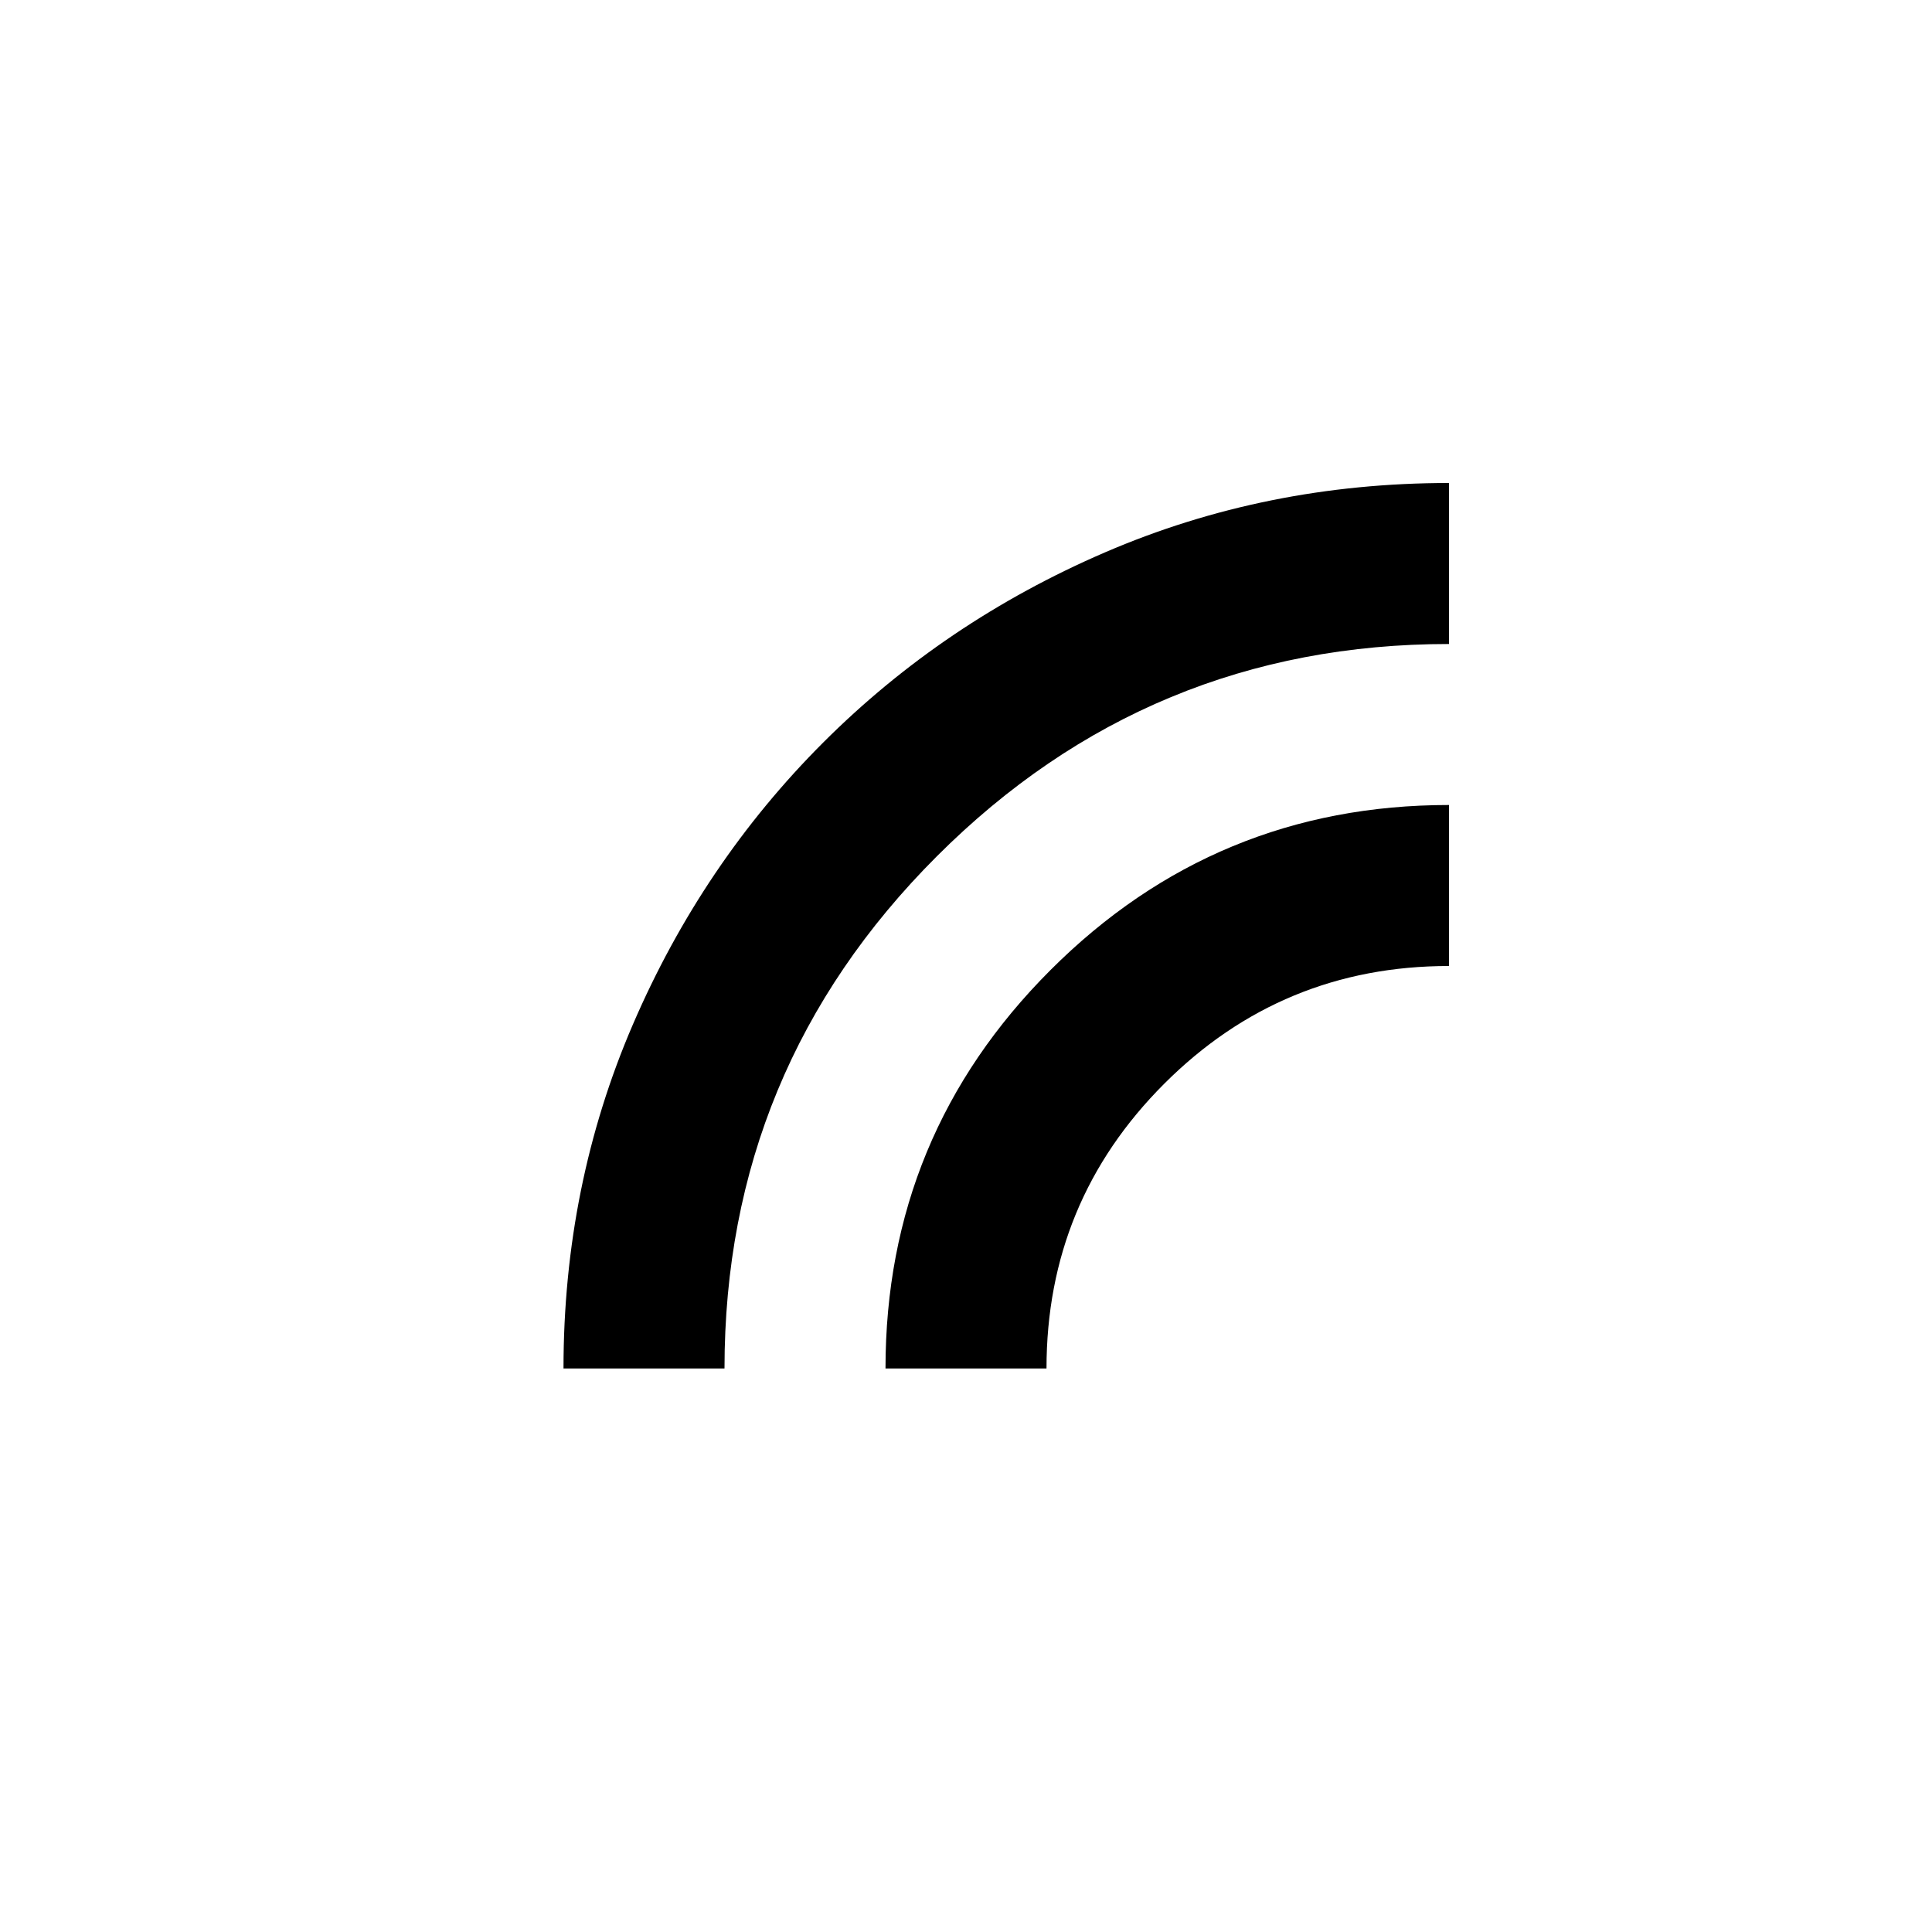
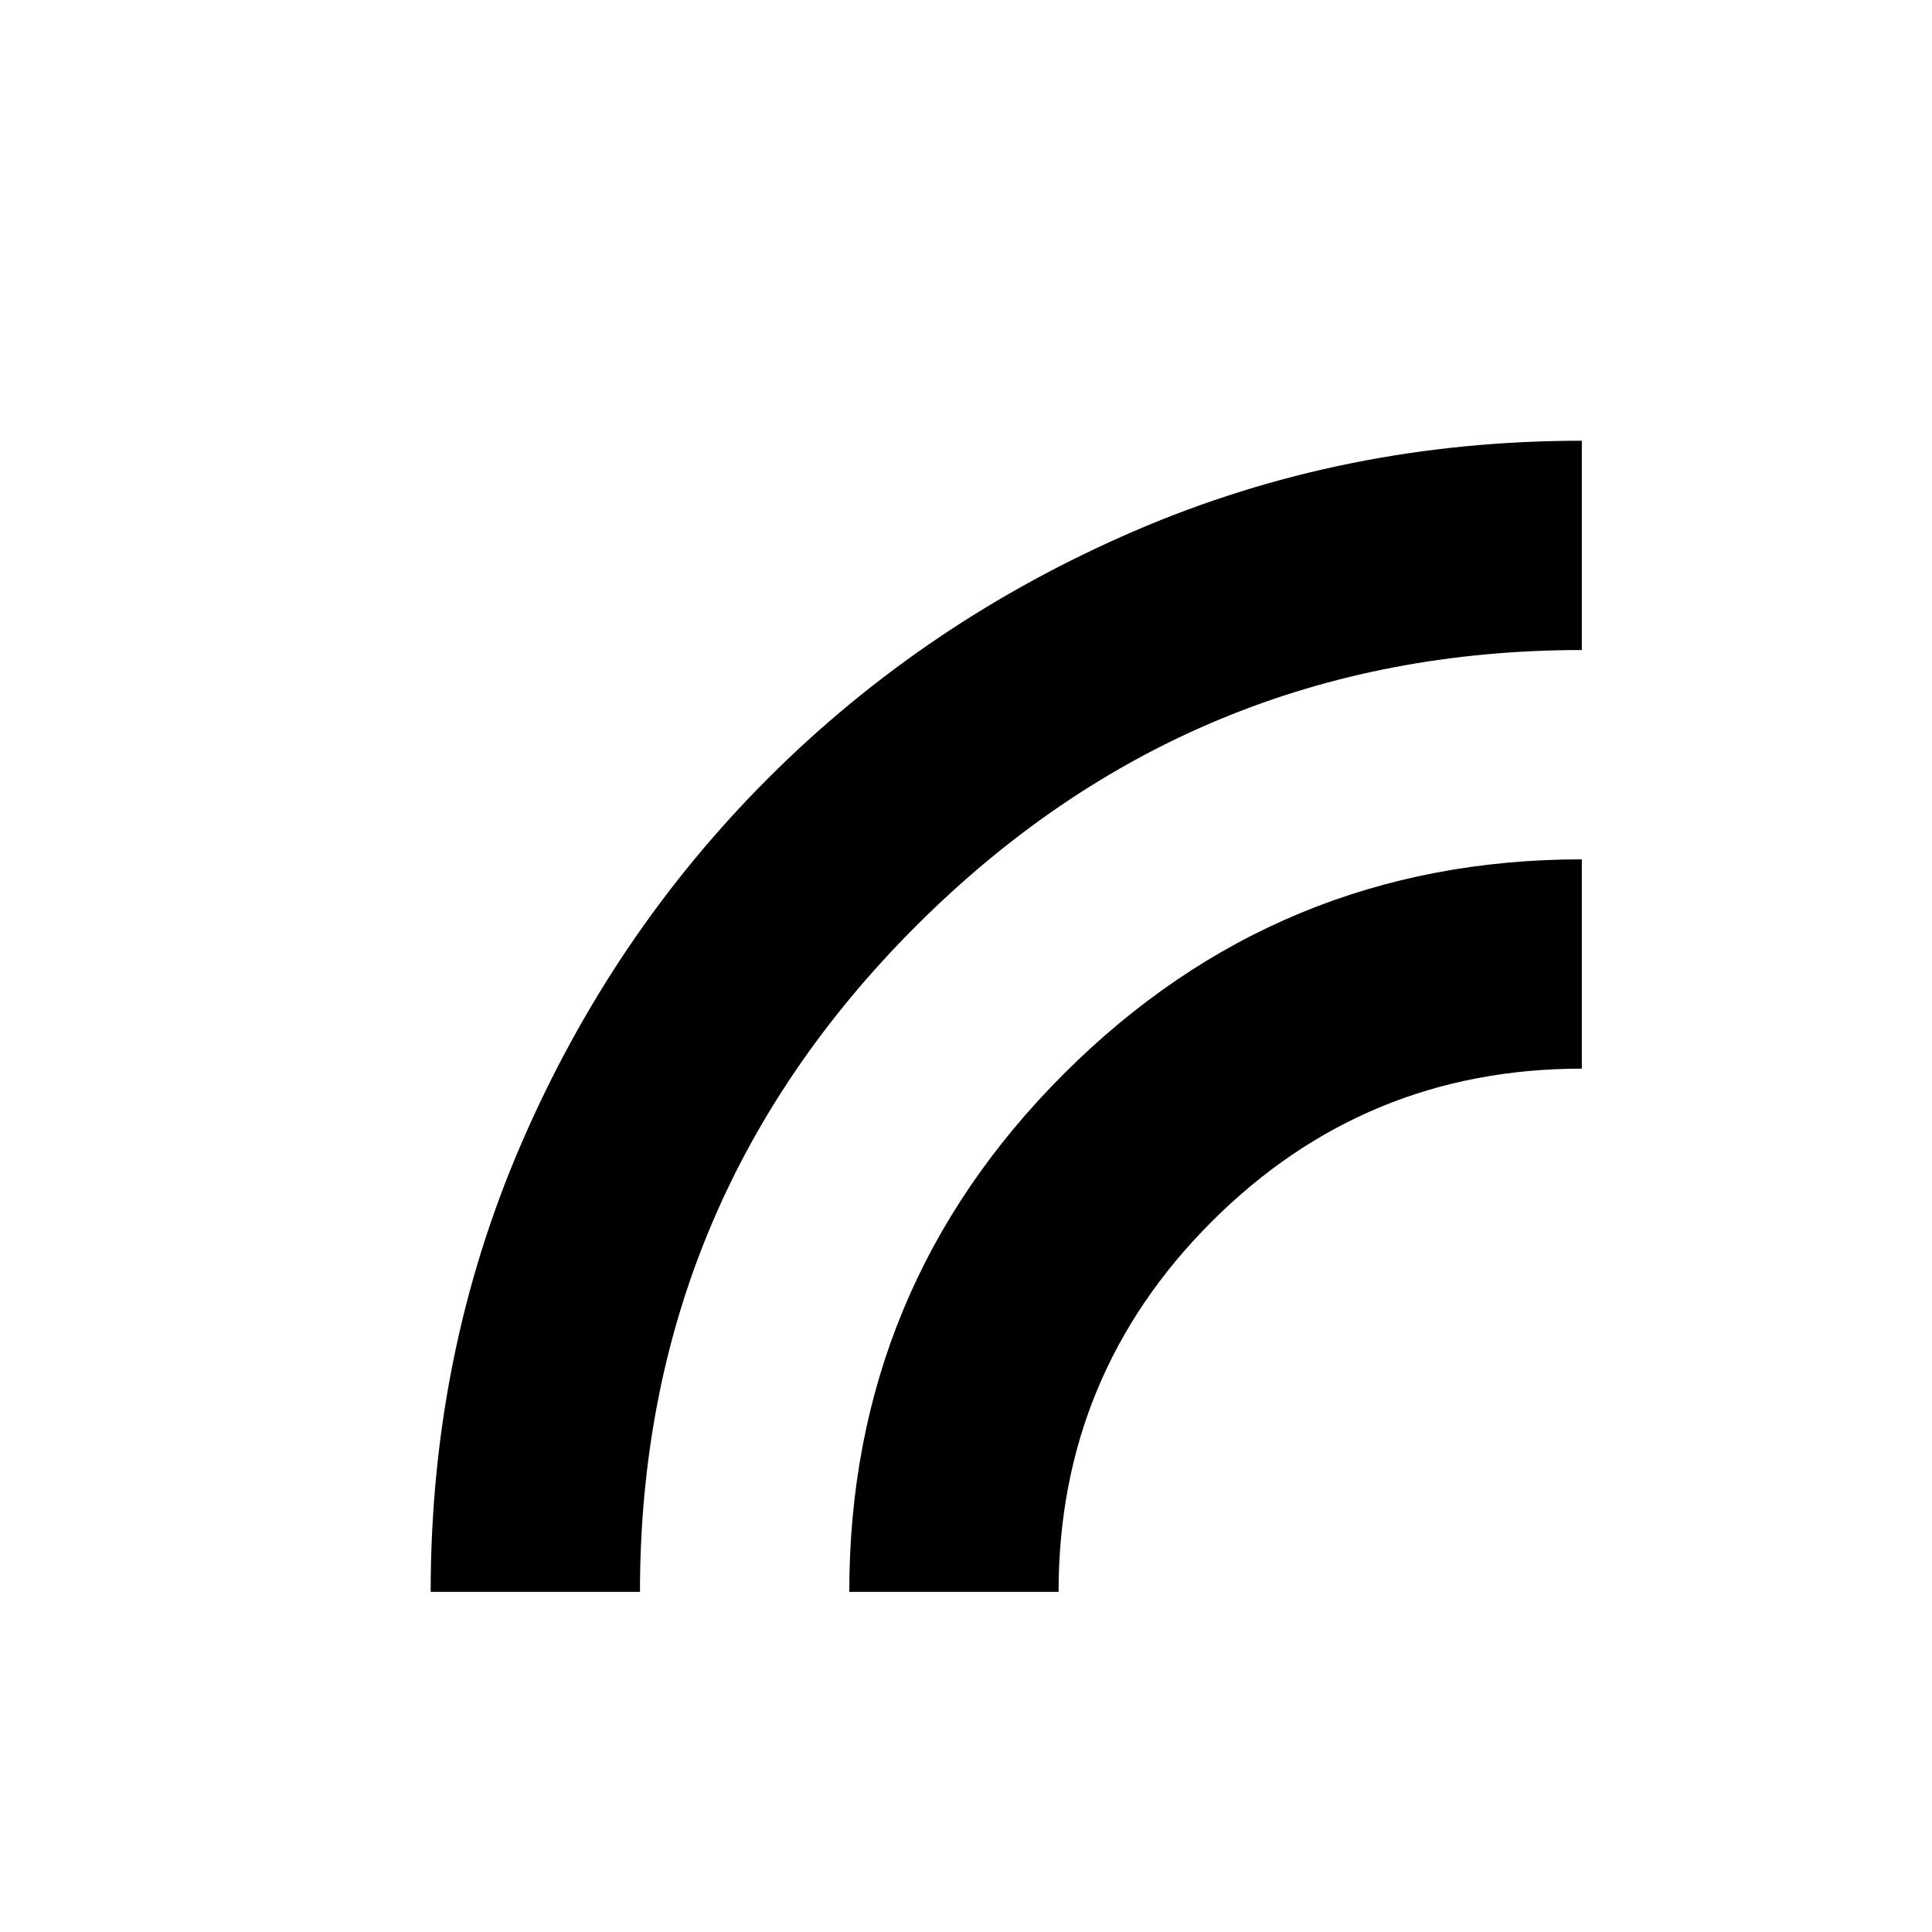
<svg xmlns="http://www.w3.org/2000/svg" viewBox="0 -960 480 960" width="24" height="24" fill="currentColor">
-   <path d="M40-280q0-91 34.5-171T169-591q60-60 140-94.5T480-720v80q-149 0-254.5 105.5T120-280H40Zm160 0q0-116 82-198t198-82v80q-83 0-141.5 58.5T280-280h-80Z" />
+   <g transform="scale(1.3) translate(-60, 150)">
+     <path d="M40-280q0-91 34.5-171T169-591q60-60 140-94.5T480-720v80q-149 0-254.5 105.5T120-280H40Zm160 0q0-116 82-198t198-82v80q-83 0-141.5 58.5T280-280h-80Z" />
+   </g>
</svg>
